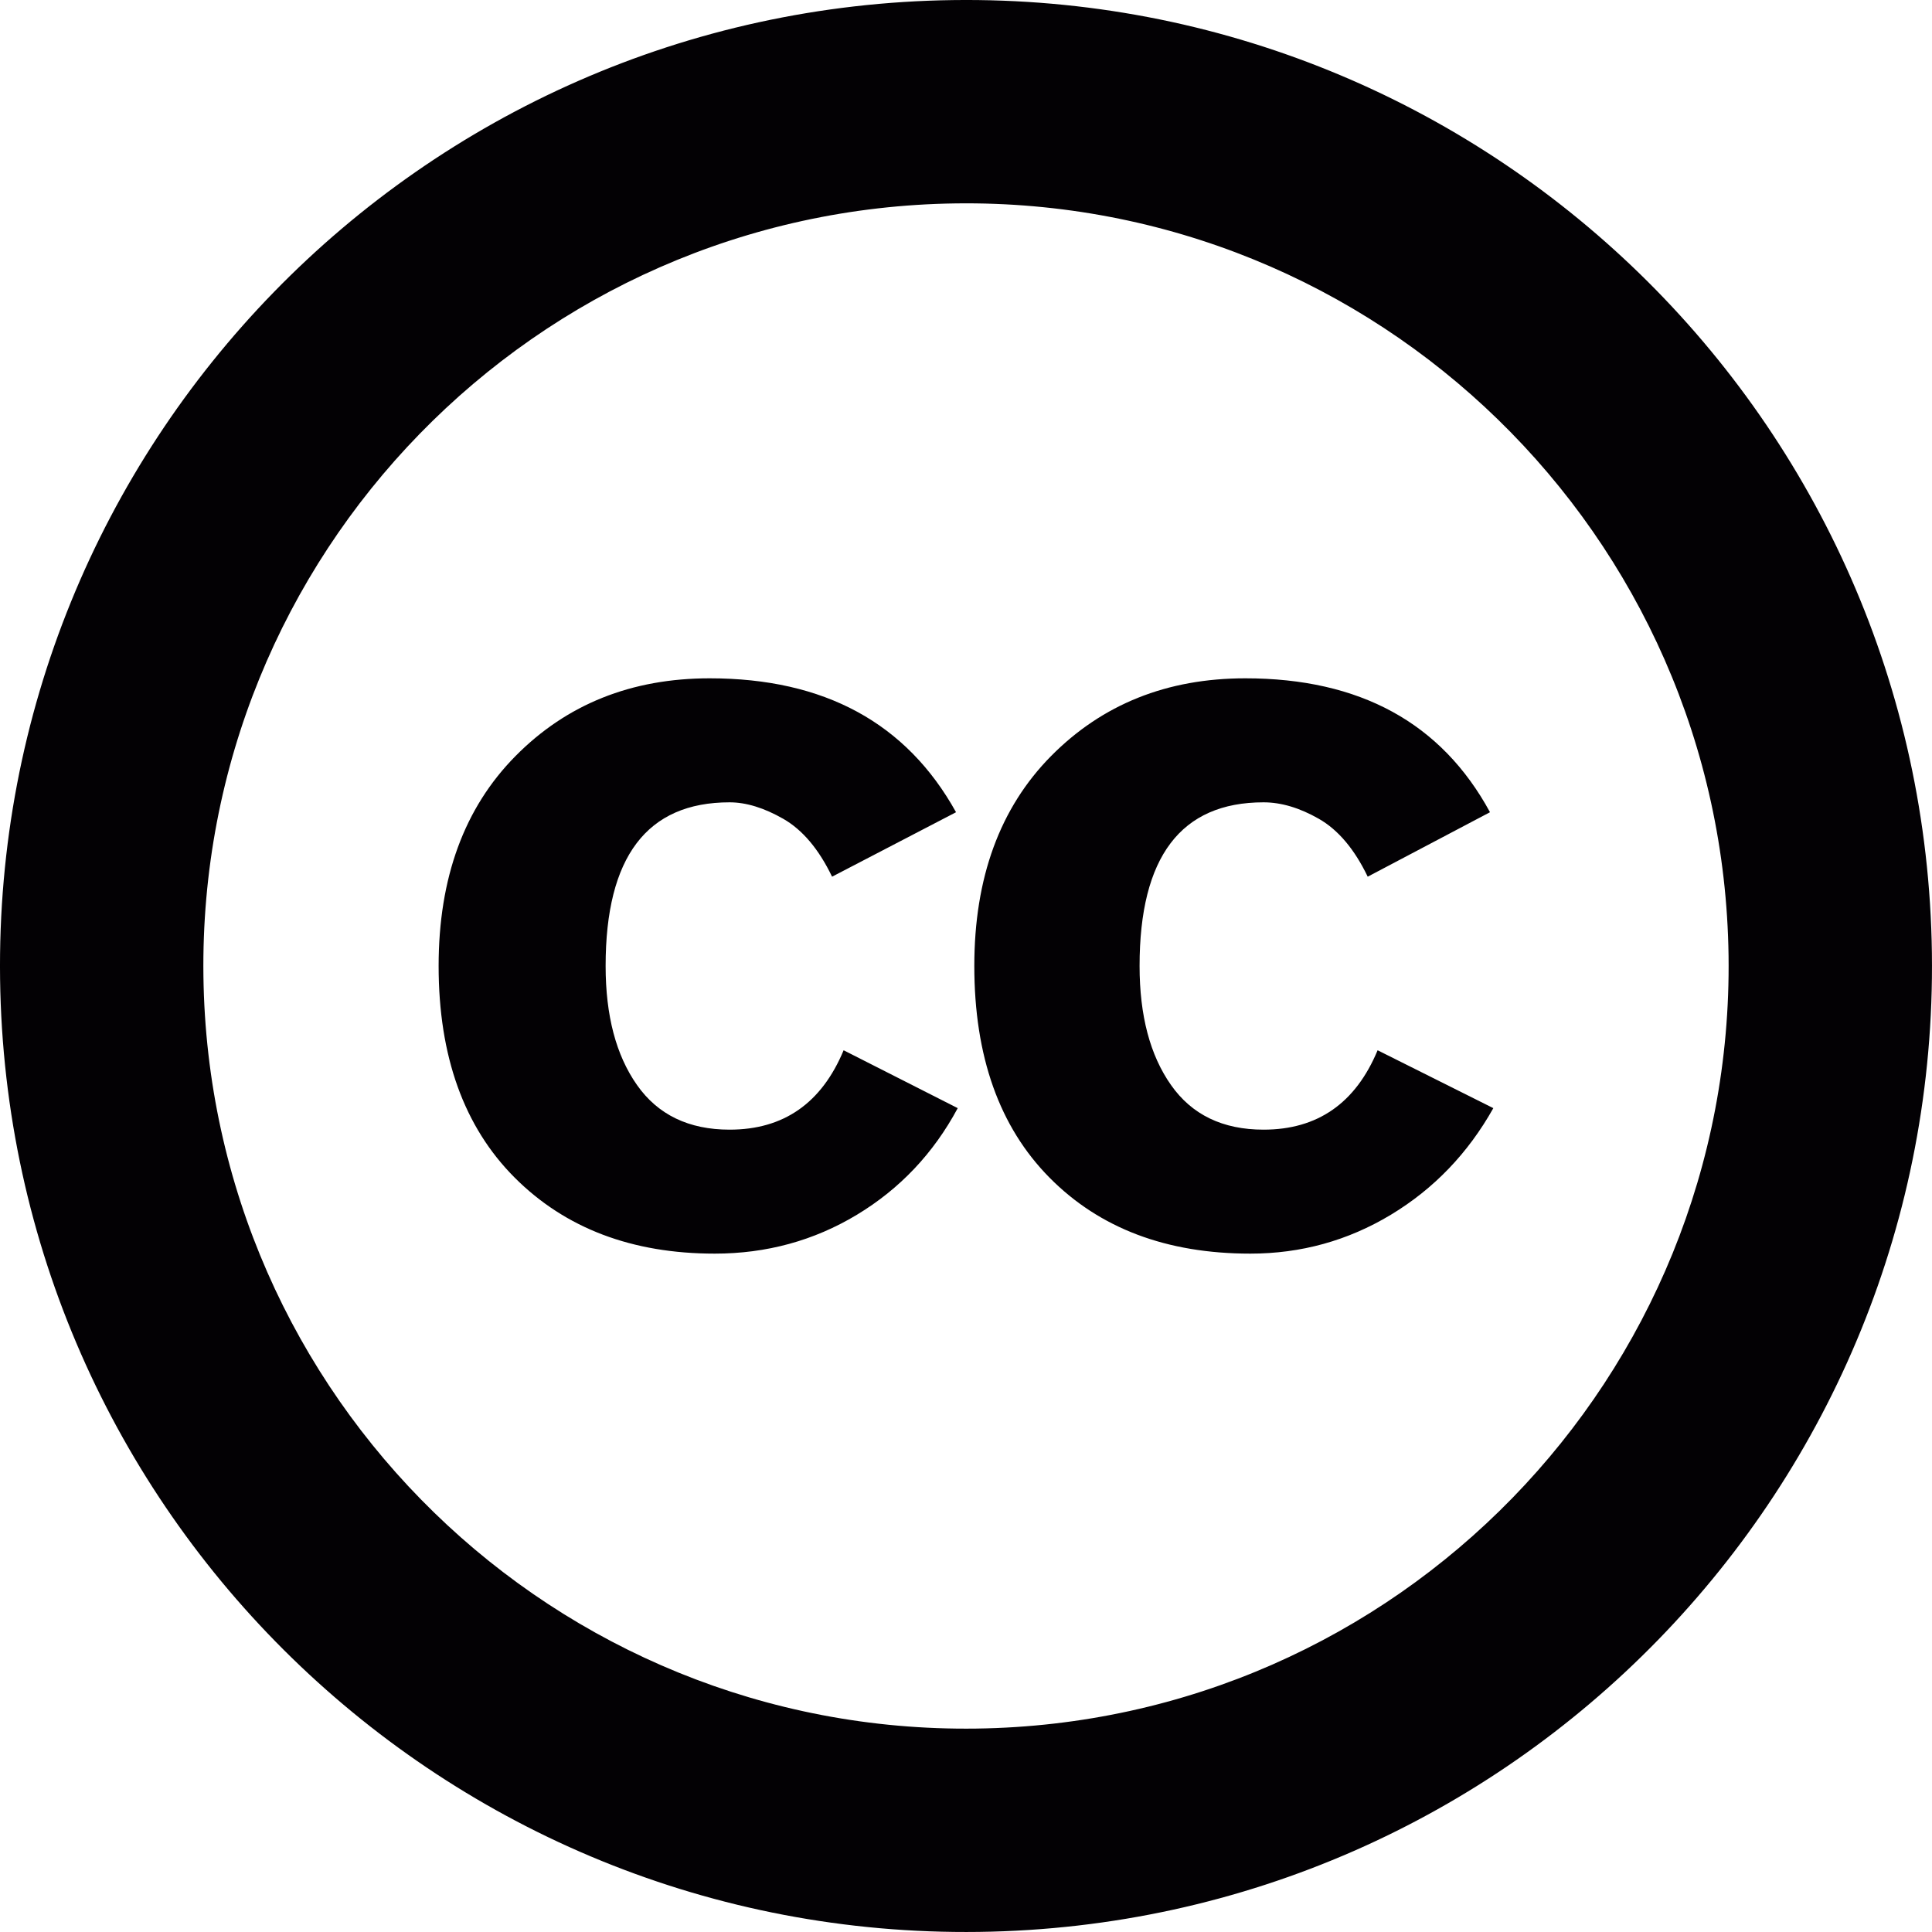
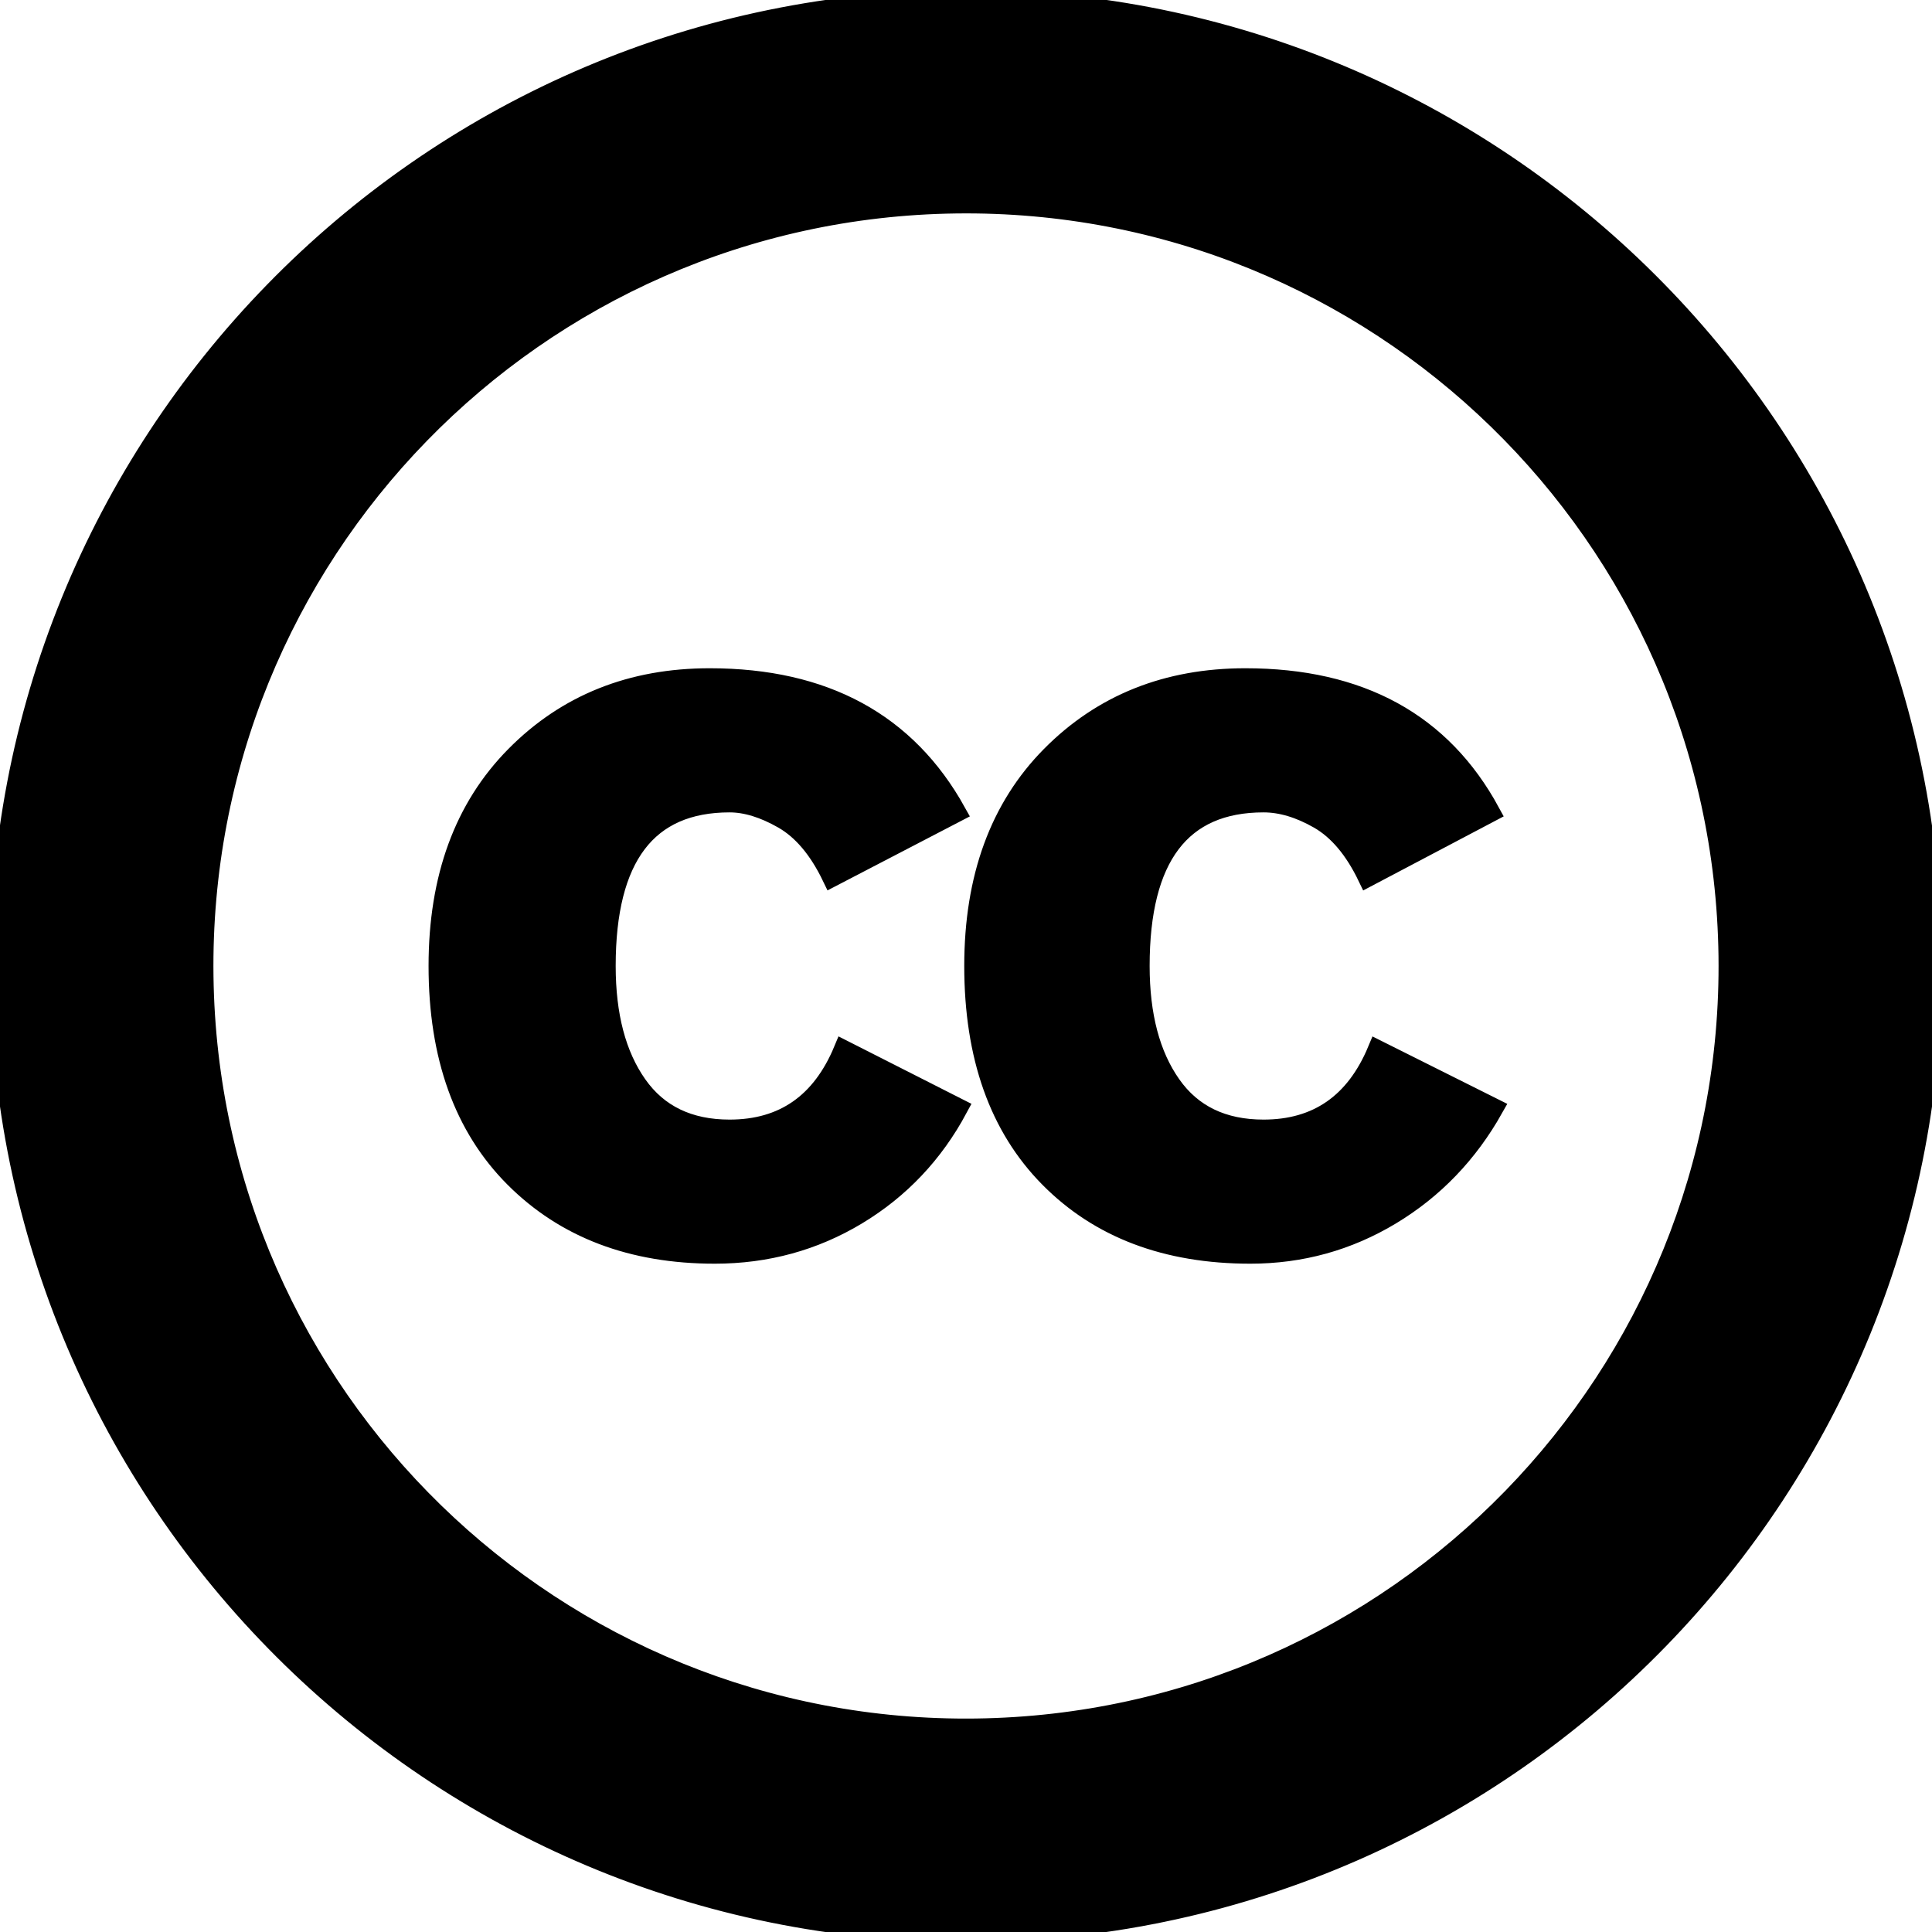
- <svg xmlns="http://www.w3.org/2000/svg" version="1.1" id="Capa_1" x="0px" y="0px" viewBox="0 0 96 96" style="enable-background:new 0 0 96 96;" xml:space="preserve">
+ <svg xmlns="http://www.w3.org/2000/svg" width="30" height="30" stroke="#000" viewBox="0 0 96 96">
  <g>
-     <path style="fill:#030104;" d="M47.358,0.004C20.85,0.357-0.351,22.133,0.004,48.641c0.354,26.507,22.129,47.71,48.637,47.354    c26.506-0.354,47.71-22.129,47.354-48.638C95.642,20.85,73.862-0.352,47.358,0.004z M48.506,85.892    c-20.928,0.279-38.119-16.459-38.398-37.388C9.829,27.578,26.567,10.387,47.493,10.107C68.42,9.828,85.61,26.564,85.891,47.492    C86.17,68.421,69.432,85.61,48.506,85.892z M36.254,56.132c-2.027,0-3.562-0.738-4.602-2.219c-1.041-1.479-1.559-3.45-1.559-5.915    c0-5.42,2.053-8.131,6.16-8.131c0.82,0,1.711,0.273,2.668,0.82c0.957,0.549,1.766,1.508,2.424,2.875l6.16-3.203    c-2.463-4.436-6.545-6.654-12.24-6.654c-3.889,0-7.104,1.287-9.648,3.861c-2.547,2.574-3.822,6.051-3.822,10.432    c0,4.491,1.262,7.997,3.779,10.517s5.834,3.777,9.941,3.777c2.572,0,4.928-0.645,7.062-1.93c2.135-1.287,3.807-3.053,5.012-5.299    l-5.67-2.876C40.825,54.817,38.936,56.132,36.254,56.132z M62.786,56.132c-2.027,0-3.561-0.738-4.6-2.219    c-1.041-1.479-1.561-3.45-1.561-5.915c0-5.42,2.053-8.131,6.16-8.131c0.875,0,1.793,0.273,2.75,0.82    c0.959,0.549,1.768,1.508,2.426,2.875l6.076-3.203c-2.41-4.436-6.461-6.654-12.156-6.654c-3.889,0-7.105,1.287-9.652,3.861    c-2.545,2.574-3.816,6.051-3.816,10.432c0,4.491,1.244,7.997,3.736,10.517c2.49,2.52,5.818,3.777,9.98,3.777    c2.518,0,4.846-0.645,6.98-1.93c2.135-1.287,3.832-3.053,5.094-5.299l-5.75-2.876C67.358,54.817,65.467,56.132,62.786,56.132z" />
+     <path d="M47.358,0.004C20.85,0.357-0.351,22.133,0.004,48.641c0.354,26.507,22.129,47.71,48.637,47.354    c26.506-0.354,47.71-22.129,47.354-48.638C95.642,20.85,73.862-0.352,47.358,0.004z M48.506,85.892    c-20.928,0.279-38.119-16.459-38.398-37.388C9.829,27.578,26.567,10.387,47.493,10.107C68.42,9.828,85.61,26.564,85.891,47.492    C86.17,68.421,69.432,85.61,48.506,85.892z M36.254,56.132c-2.027,0-3.562-0.738-4.602-2.219c-1.041-1.479-1.559-3.45-1.559-5.915    c0-5.42,2.053-8.131,6.16-8.131c0.82,0,1.711,0.273,2.668,0.82c0.957,0.549,1.766,1.508,2.424,2.875l6.16-3.203    c-2.463-4.436-6.545-6.654-12.24-6.654c-3.889,0-7.104,1.287-9.648,3.861c-2.547,2.574-3.822,6.051-3.822,10.432    c0,4.491,1.262,7.997,3.779,10.517s5.834,3.777,9.941,3.777c2.572,0,4.928-0.645,7.062-1.93c2.135-1.287,3.807-3.053,5.012-5.299    l-5.67-2.876C40.825,54.817,38.936,56.132,36.254,56.132z M62.786,56.132c-2.027,0-3.561-0.738-4.6-2.219    c-1.041-1.479-1.561-3.45-1.561-5.915c0-5.42,2.053-8.131,6.16-8.131c0.875,0,1.793,0.273,2.75,0.82    c0.959,0.549,1.768,1.508,2.426,2.875l6.076-3.203c-2.41-4.436-6.461-6.654-12.156-6.654c-3.889,0-7.105,1.287-9.652,3.861    c-2.545,2.574-3.816,6.051-3.816,10.432c0,4.491,1.244,7.997,3.736,10.517c2.49,2.52,5.818,3.777,9.98,3.777    c2.518,0,4.846-0.645,6.98-1.93c2.135-1.287,3.832-3.053,5.094-5.299l-5.75-2.876C67.358,54.817,65.467,56.132,62.786,56.132z" />
  </g>
</svg>
